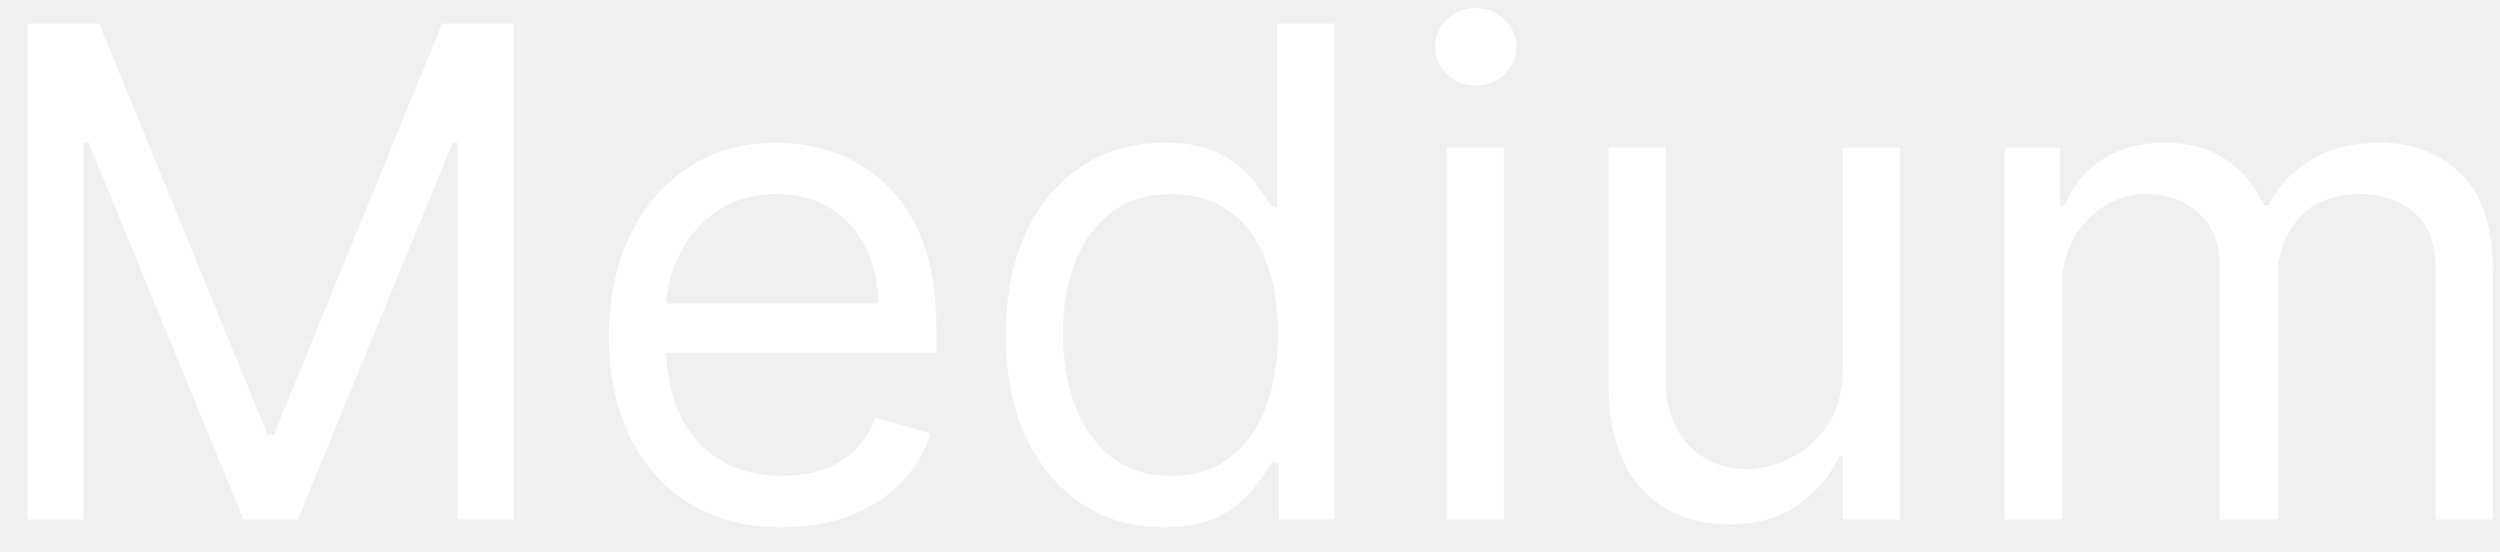
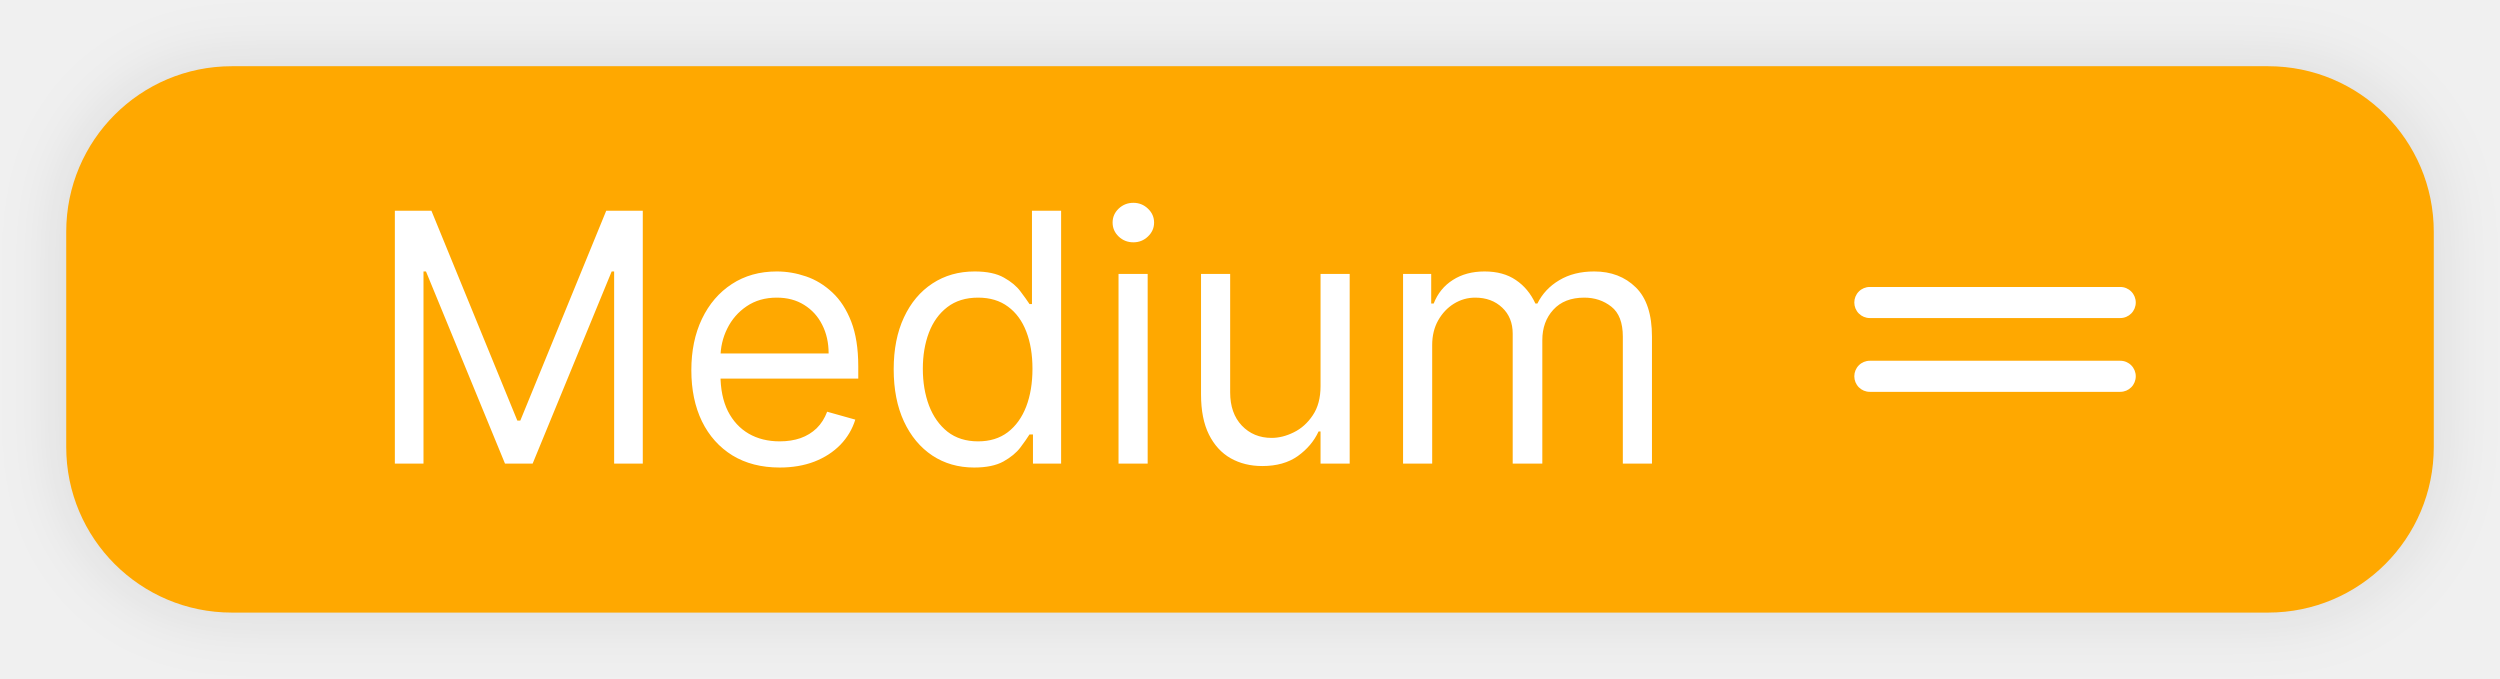
- <svg xmlns="http://www.w3.org/2000/svg" width="77" height="17" viewBox="0 0 77 17" fill="none">
-   <path d="M0.849 0.727H3.057L8.247 13.405H8.426L13.617 0.727H15.824V16H14.094V4.396H13.945L9.172 16H7.501L2.729 4.396H2.58V16H0.849V0.727ZM24.096 16.239C22.992 16.239 22.04 15.995 21.24 15.508C20.444 15.016 19.83 14.329 19.398 13.45C18.97 12.565 18.756 11.536 18.756 10.362C18.756 9.189 18.97 8.155 19.398 7.26C19.83 6.36 20.432 5.659 21.203 5.157C21.978 4.65 22.883 4.396 23.917 4.396C24.514 4.396 25.103 4.496 25.684 4.695C26.266 4.893 26.796 5.217 27.273 5.664C27.75 6.107 28.13 6.693 28.414 7.424C28.697 8.155 28.839 9.055 28.839 10.124V10.869H20.009V9.348H27.049C27.049 8.702 26.92 8.125 26.661 7.618C26.408 7.111 26.045 6.711 25.573 6.417C25.105 6.124 24.553 5.977 23.917 5.977C23.216 5.977 22.61 6.151 22.097 6.499C21.59 6.842 21.2 7.29 20.927 7.842C20.653 8.393 20.516 8.985 20.516 9.616V10.631C20.516 11.496 20.666 12.229 20.964 12.831C21.267 13.427 21.687 13.882 22.224 14.195C22.761 14.504 23.385 14.658 24.096 14.658C24.558 14.658 24.976 14.593 25.349 14.464C25.727 14.329 26.052 14.131 26.326 13.867C26.599 13.599 26.811 13.266 26.96 12.868L28.66 13.345C28.481 13.922 28.18 14.429 27.758 14.867C27.335 15.299 26.813 15.637 26.192 15.881C25.57 16.119 24.872 16.239 24.096 16.239ZM35.841 16.239C34.887 16.239 34.044 15.998 33.313 15.515C32.583 15.028 32.011 14.342 31.598 13.457C31.186 12.567 30.979 11.516 30.979 10.303C30.979 9.099 31.186 8.055 31.598 7.17C32.011 6.286 32.585 5.602 33.321 5.12C34.057 4.637 34.907 4.396 35.871 4.396C36.617 4.396 37.206 4.521 37.639 4.769C38.076 5.013 38.409 5.291 38.638 5.604C38.871 5.913 39.053 6.166 39.182 6.365H39.331V0.727H41.091V16H39.391V14.24H39.182C39.053 14.449 38.869 14.712 38.63 15.03C38.392 15.344 38.051 15.625 37.609 15.873C37.166 16.117 36.577 16.239 35.841 16.239ZM36.08 14.658C36.786 14.658 37.383 14.474 37.87 14.106C38.357 13.733 38.727 13.218 38.981 12.562C39.234 11.901 39.361 11.138 39.361 10.273C39.361 9.418 39.237 8.669 38.988 8.028C38.74 7.382 38.372 6.88 37.885 6.522C37.398 6.159 36.796 5.977 36.08 5.977C35.334 5.977 34.713 6.169 34.216 6.551C33.724 6.929 33.353 7.444 33.105 8.095C32.861 8.741 32.739 9.467 32.739 10.273C32.739 11.088 32.863 11.829 33.112 12.495C33.365 13.156 33.738 13.683 34.231 14.076C34.728 14.464 35.344 14.658 36.08 14.658ZM44.559 16V4.545H46.319V16H44.559ZM45.454 2.636C45.111 2.636 44.815 2.52 44.566 2.286C44.323 2.052 44.201 1.771 44.201 1.443C44.201 1.115 44.323 0.834 44.566 0.6C44.815 0.367 45.111 0.25 45.454 0.25C45.797 0.25 46.09 0.367 46.334 0.6C46.583 0.834 46.707 1.115 46.707 1.443C46.707 1.771 46.583 2.052 46.334 2.286C46.09 2.52 45.797 2.636 45.454 2.636ZM56.761 11.317V4.545H58.521V16H56.761V14.061H56.642C56.373 14.643 55.956 15.137 55.389 15.545C54.822 15.948 54.106 16.149 53.241 16.149C52.525 16.149 51.889 15.992 51.332 15.679C50.775 15.361 50.338 14.884 50.02 14.248C49.702 13.606 49.542 12.798 49.542 11.824V4.545H51.302V11.704C51.302 12.54 51.536 13.206 52.003 13.703C52.476 14.2 53.077 14.449 53.808 14.449C54.246 14.449 54.691 14.337 55.143 14.113C55.6 13.89 55.983 13.546 56.291 13.084C56.605 12.622 56.761 12.033 56.761 11.317ZM61.745 16V4.545H63.445V6.335H63.594C63.833 5.724 64.218 5.249 64.75 4.911C65.282 4.568 65.921 4.396 66.666 4.396C67.422 4.396 68.051 4.568 68.553 4.911C69.06 5.249 69.456 5.724 69.739 6.335H69.858C70.151 5.744 70.591 5.274 71.178 4.926C71.765 4.573 72.468 4.396 73.289 4.396C74.313 4.396 75.15 4.717 75.802 5.358C76.453 5.995 76.779 6.987 76.779 8.334V16H75.019V8.334C75.019 7.489 74.788 6.885 74.325 6.522C73.863 6.159 73.318 5.977 72.692 5.977C71.887 5.977 71.263 6.221 70.82 6.708C70.378 7.19 70.156 7.802 70.156 8.543V16H68.367V8.155C68.367 7.504 68.156 6.979 67.733 6.581C67.31 6.179 66.766 5.977 66.1 5.977C65.642 5.977 65.215 6.099 64.817 6.343C64.424 6.586 64.106 6.924 63.862 7.357C63.624 7.784 63.505 8.279 63.505 8.841V16H61.745Z" fill="white" />
+ <svg xmlns="http://www.w3.org/2000/svg" width="151" height="41" viewBox="0 0 151 41" fill="none">
+   <g filter="url(#filter0_d_454_3237)">
+     <rect x="4" y="4" width="143" height="33" rx="10" fill="#FFA800" />
+     <path d="M23.849 12.727H26.057L31.247 25.405H31.426L36.617 12.727H38.824V28H37.094V16.396H36.945L32.172 28H30.501L25.729 16.396H25.579V28H23.849V12.727ZM47.096 28.239C45.992 28.239 45.04 27.995 44.24 27.508C43.444 27.016 42.83 26.329 42.398 25.45C41.97 24.565 41.757 23.535 41.757 22.362C41.757 21.189 41.97 20.155 42.398 19.26C42.83 18.36 43.432 17.659 44.203 17.157C44.978 16.65 45.883 16.396 46.917 16.396C47.514 16.396 48.103 16.496 48.684 16.695C49.266 16.893 49.795 17.217 50.273 17.664C50.75 18.107 51.13 18.693 51.414 19.424C51.697 20.155 51.839 21.055 51.839 22.124V22.869H43.009V21.348H50.049C50.049 20.702 49.92 20.125 49.661 19.618C49.408 19.111 49.045 18.711 48.572 18.417C48.105 18.124 47.553 17.977 46.917 17.977C46.216 17.977 45.609 18.151 45.097 18.499C44.59 18.842 44.2 19.29 43.927 19.842C43.653 20.393 43.516 20.985 43.516 21.616V22.631C43.516 23.496 43.666 24.229 43.964 24.831C44.267 25.427 44.687 25.882 45.224 26.195C45.761 26.504 46.385 26.658 47.096 26.658C47.558 26.658 47.976 26.593 48.349 26.464C48.727 26.329 49.052 26.131 49.326 25.867C49.599 25.599 49.81 25.266 49.96 24.868L51.66 25.345C51.481 25.922 51.18 26.429 50.758 26.866C50.335 27.299 49.813 27.637 49.191 27.881C48.57 28.119 47.871 28.239 47.096 28.239ZM58.841 28.239C57.887 28.239 57.044 27.997 56.313 27.515C55.583 27.028 55.011 26.342 54.598 25.457C54.185 24.567 53.979 23.516 53.979 22.303C53.979 21.099 54.185 20.055 54.598 19.171C55.011 18.285 55.585 17.602 56.321 17.12C57.057 16.637 57.907 16.396 58.871 16.396C59.617 16.396 60.206 16.521 60.639 16.769C61.076 17.013 61.409 17.291 61.638 17.604C61.871 17.913 62.053 18.166 62.182 18.365H62.331V12.727H64.091V28H62.391V26.24H62.182C62.053 26.449 61.869 26.712 61.63 27.03C61.392 27.344 61.051 27.625 60.609 27.873C60.166 28.117 59.577 28.239 58.841 28.239ZM59.08 26.658C59.786 26.658 60.383 26.474 60.87 26.106C61.357 25.733 61.727 25.218 61.981 24.562C62.234 23.901 62.361 23.138 62.361 22.273C62.361 21.418 62.237 20.669 61.988 20.028C61.74 19.382 61.372 18.88 60.885 18.522C60.398 18.159 59.796 17.977 59.08 17.977C58.334 17.977 57.713 18.169 57.216 18.552C56.724 18.929 56.353 19.444 56.105 20.095C55.861 20.741 55.739 21.467 55.739 22.273C55.739 23.088 55.863 23.829 56.112 24.495C56.365 25.156 56.738 25.683 57.231 26.076C57.728 26.464 58.344 26.658 59.08 26.658ZM67.559 28V16.546H69.319V28H67.559ZM68.454 14.636C68.111 14.636 67.815 14.52 67.567 14.286C67.323 14.052 67.201 13.771 67.201 13.443C67.201 13.115 67.323 12.834 67.567 12.601C67.815 12.367 68.111 12.25 68.454 12.25C68.797 12.25 69.09 12.367 69.334 12.601C69.582 12.834 69.707 13.115 69.707 13.443C69.707 13.771 69.582 14.052 69.334 14.286C69.09 14.52 68.797 14.636 68.454 14.636ZM79.761 23.317V16.546H81.521V28H79.761V26.061H79.642C79.373 26.643 78.956 27.137 78.389 27.545C77.822 27.948 77.106 28.149 76.241 28.149C75.525 28.149 74.889 27.992 74.332 27.679C73.775 27.361 73.338 26.884 73.02 26.247C72.701 25.606 72.542 24.798 72.542 23.824V16.546H74.302V23.704C74.302 24.54 74.536 25.206 75.003 25.703C75.476 26.2 76.077 26.449 76.808 26.449C77.246 26.449 77.691 26.337 78.143 26.113C78.6 25.89 78.983 25.547 79.291 25.084C79.605 24.622 79.761 24.033 79.761 23.317ZM84.745 28V16.546H86.445V18.335H86.594C86.833 17.724 87.218 17.249 87.75 16.911C88.282 16.568 88.921 16.396 89.666 16.396C90.422 16.396 91.051 16.568 91.553 16.911C92.06 17.249 92.456 17.724 92.739 18.335H92.858C93.151 17.744 93.591 17.274 94.178 16.926C94.765 16.573 95.468 16.396 96.289 16.396C97.313 16.396 98.15 16.717 98.802 17.358C99.453 17.995 99.779 18.986 99.779 20.334V28H98.019V20.334C98.019 19.489 97.788 18.885 97.325 18.522C96.863 18.159 96.318 17.977 95.692 17.977C94.887 17.977 94.263 18.221 93.82 18.708C93.378 19.19 93.156 19.802 93.156 20.543V28H91.367V20.155C91.367 19.504 91.156 18.979 90.733 18.581C90.31 18.179 89.766 17.977 89.1 17.977C88.642 17.977 88.215 18.099 87.817 18.343C87.424 18.586 87.106 18.924 86.862 19.357C86.624 19.784 86.504 20.279 86.504 20.841V28H84.745Z" fill="white" />
+     <g clip-path="url(#clip0_454_3237)">
+       <path d="M128.068 23.667H112.932C112.684 23.667 112.448 23.568 112.273 23.392C112.098 23.216 112 22.977 112 22.728C112 22.48 112.098 22.241 112.273 22.065C112.448 21.889 112.684 21.79 112.932 21.79H128.068C128.316 21.79 128.552 21.889 128.727 22.065C128.902 22.241 129 22.48 129 22.728C129 22.977 128.902 23.216 128.727 23.392C128.552 23.568 128.316 23.667 128.068 23.667Z" fill="white" />
+       <path d="M128.068 19.21H112.932C112.684 19.21 112.448 19.111 112.273 18.935C112.098 18.759 112 18.52 112 18.272C112 18.023 112.098 17.784 112.273 17.608C112.448 17.432 112.684 17.333 112.932 17.333H128.068C128.316 17.333 128.552 17.432 128.727 17.608C128.902 17.784 129 18.023 129 18.272C129 18.52 128.902 18.759 128.727 18.935C128.552 19.111 128.316 19.21 128.068 19.21Z" fill="white" />
+     </g>
+   </g>
+   <defs>
+     <filter id="filter0_d_454_3237" x="0" y="0" width="151" height="41" filterUnits="userSpaceOnUse" color-interpolation-filters="sRGB">
+       <feFlood flood-opacity="0" result="BackgroundImageFix" />
+       <feColorMatrix in="SourceAlpha" type="matrix" values="0 0 0 0 0 0 0 0 0 0 0 0 0 0 0 0 0 0 127 0" result="hardAlpha" />
+       <feOffset />
+       <feGaussianBlur stdDeviation="2" />
+       <feColorMatrix type="matrix" values="0 0 0 0 0 0 0 0 0 0 0 0 0 0 0 0 0 0 0.1 0" />
+       <feBlend mode="normal" in2="BackgroundImageFix" result="effect1_dropShadow_454_3237" />
+       <feBlend mode="normal" in="SourceGraphic" in2="effect1_dropShadow_454_3237" result="shape" />
+     </filter>
+     <clipPath id="clip0_454_3237">
+       <rect width="17" height="6.333" fill="white" transform="translate(112 17.3333)" />
+     </clipPath>
+   </defs>
</svg>
